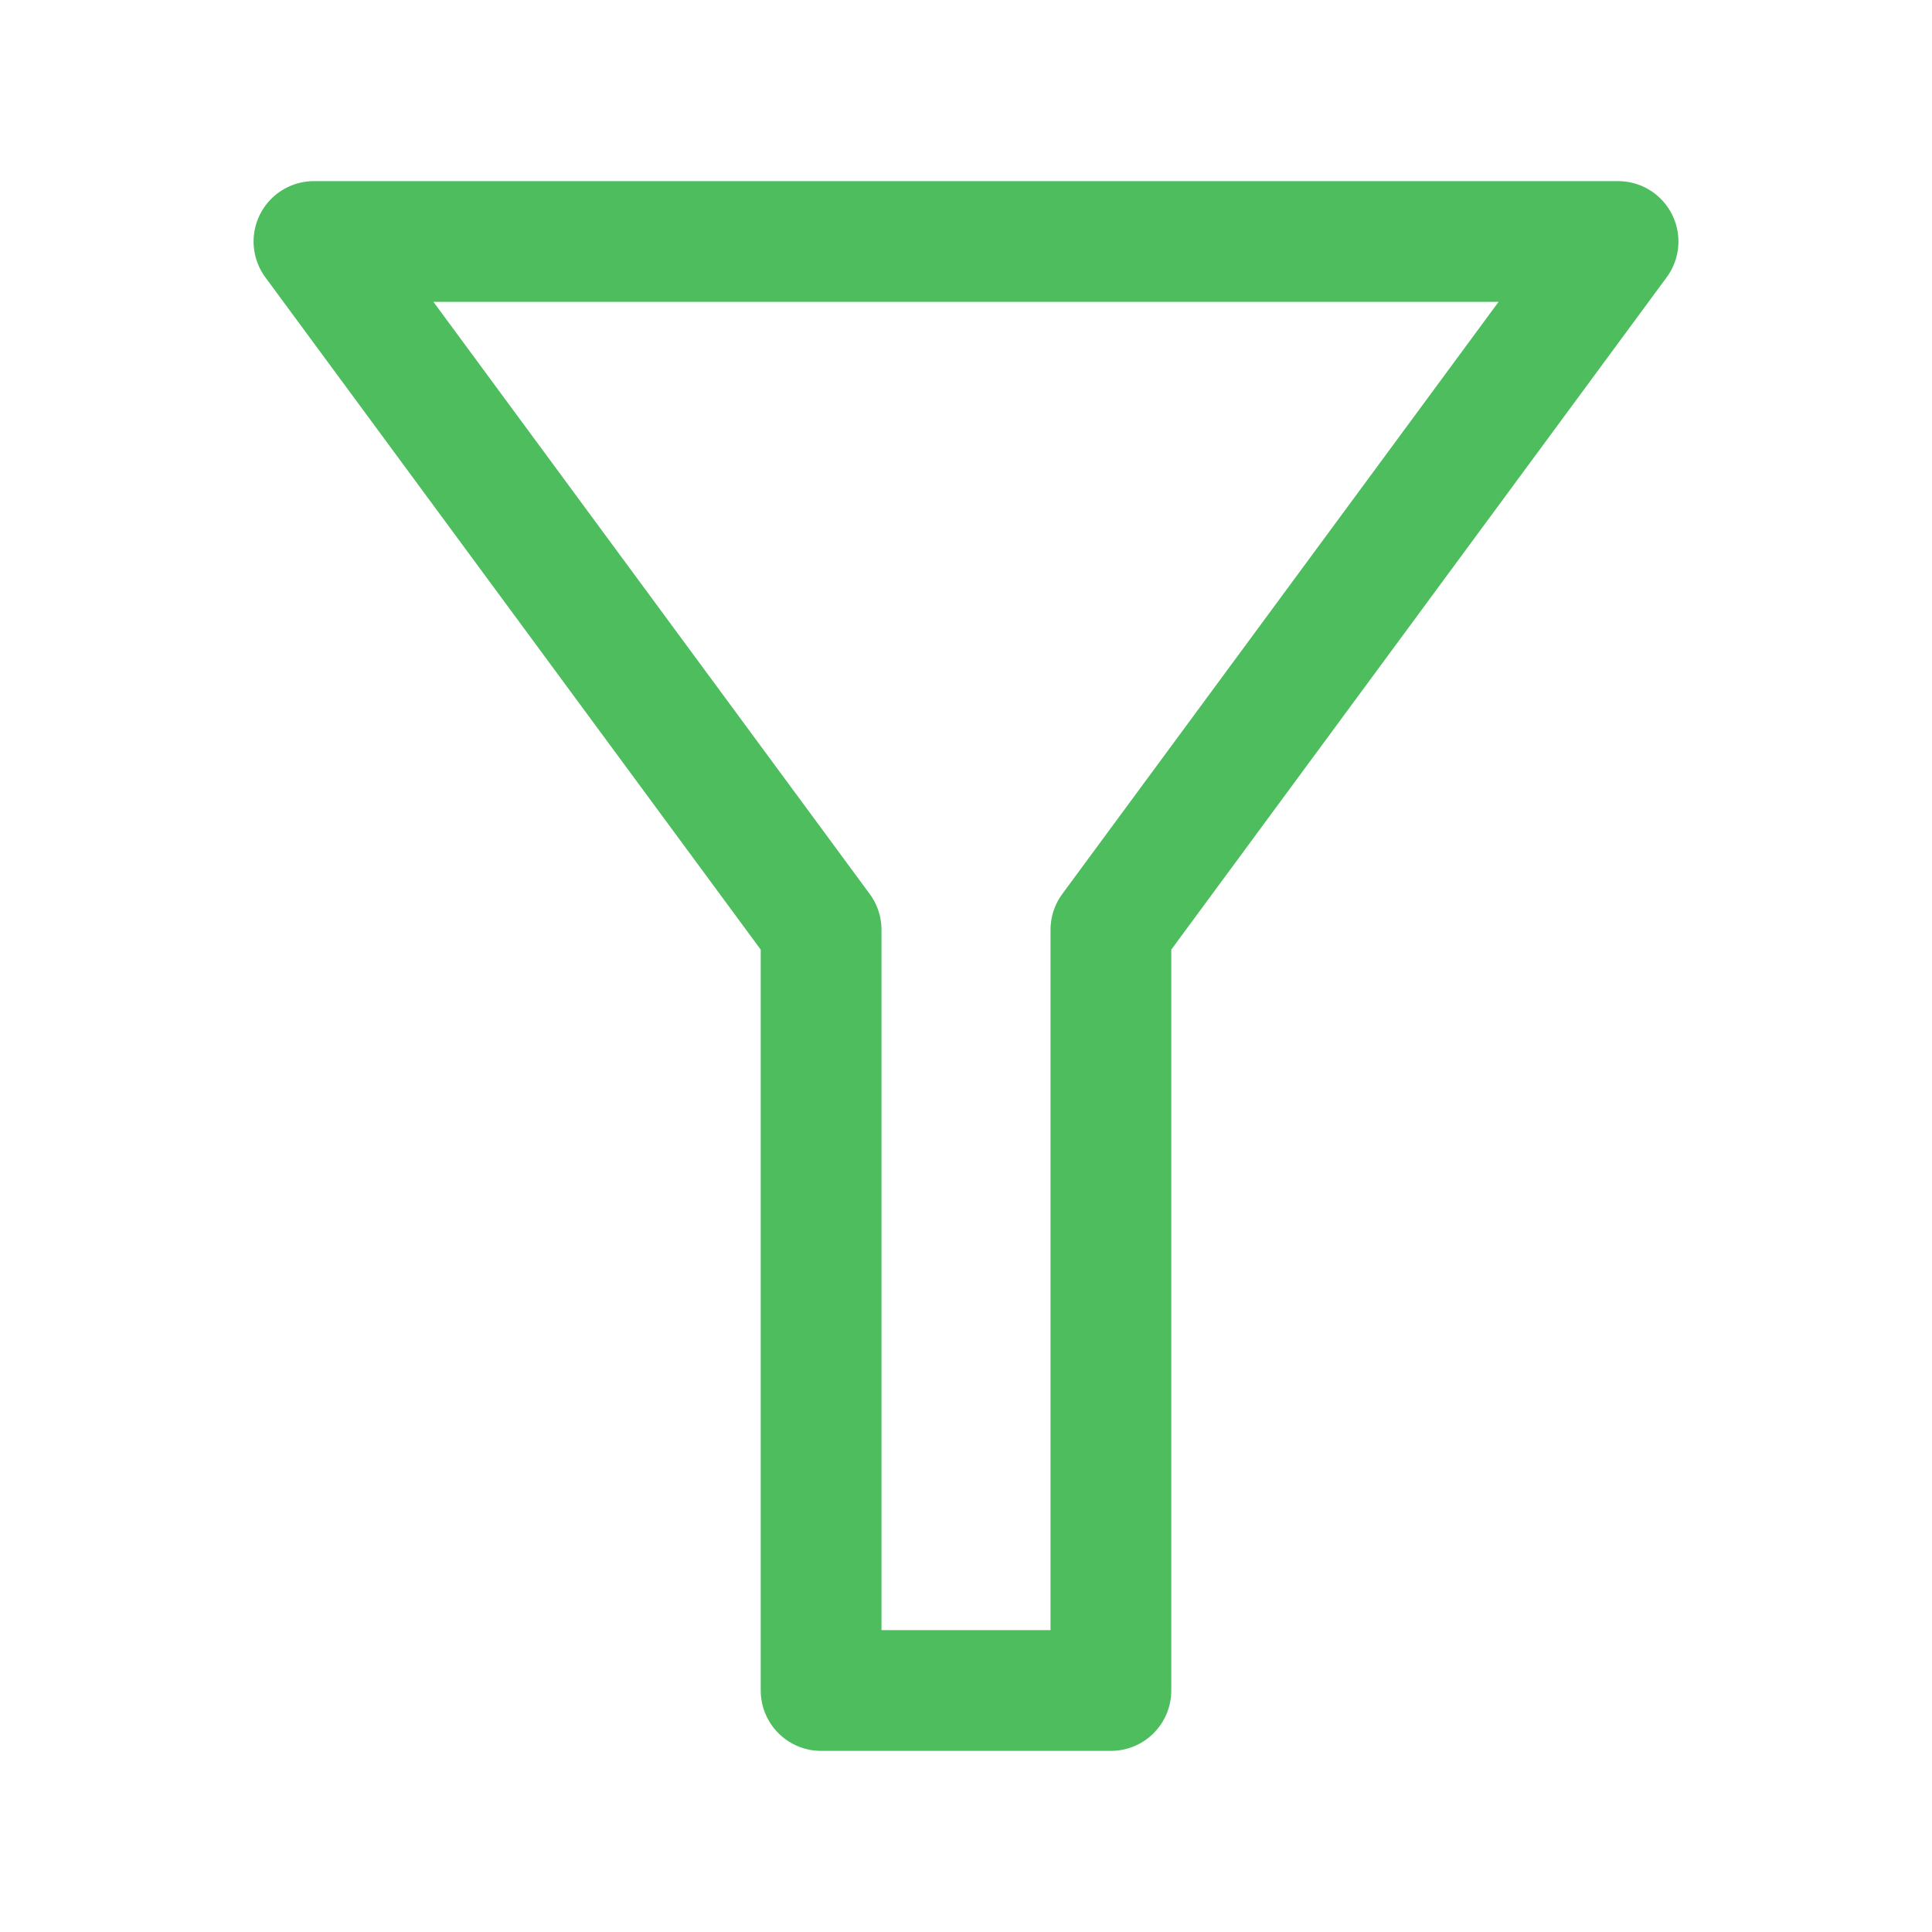
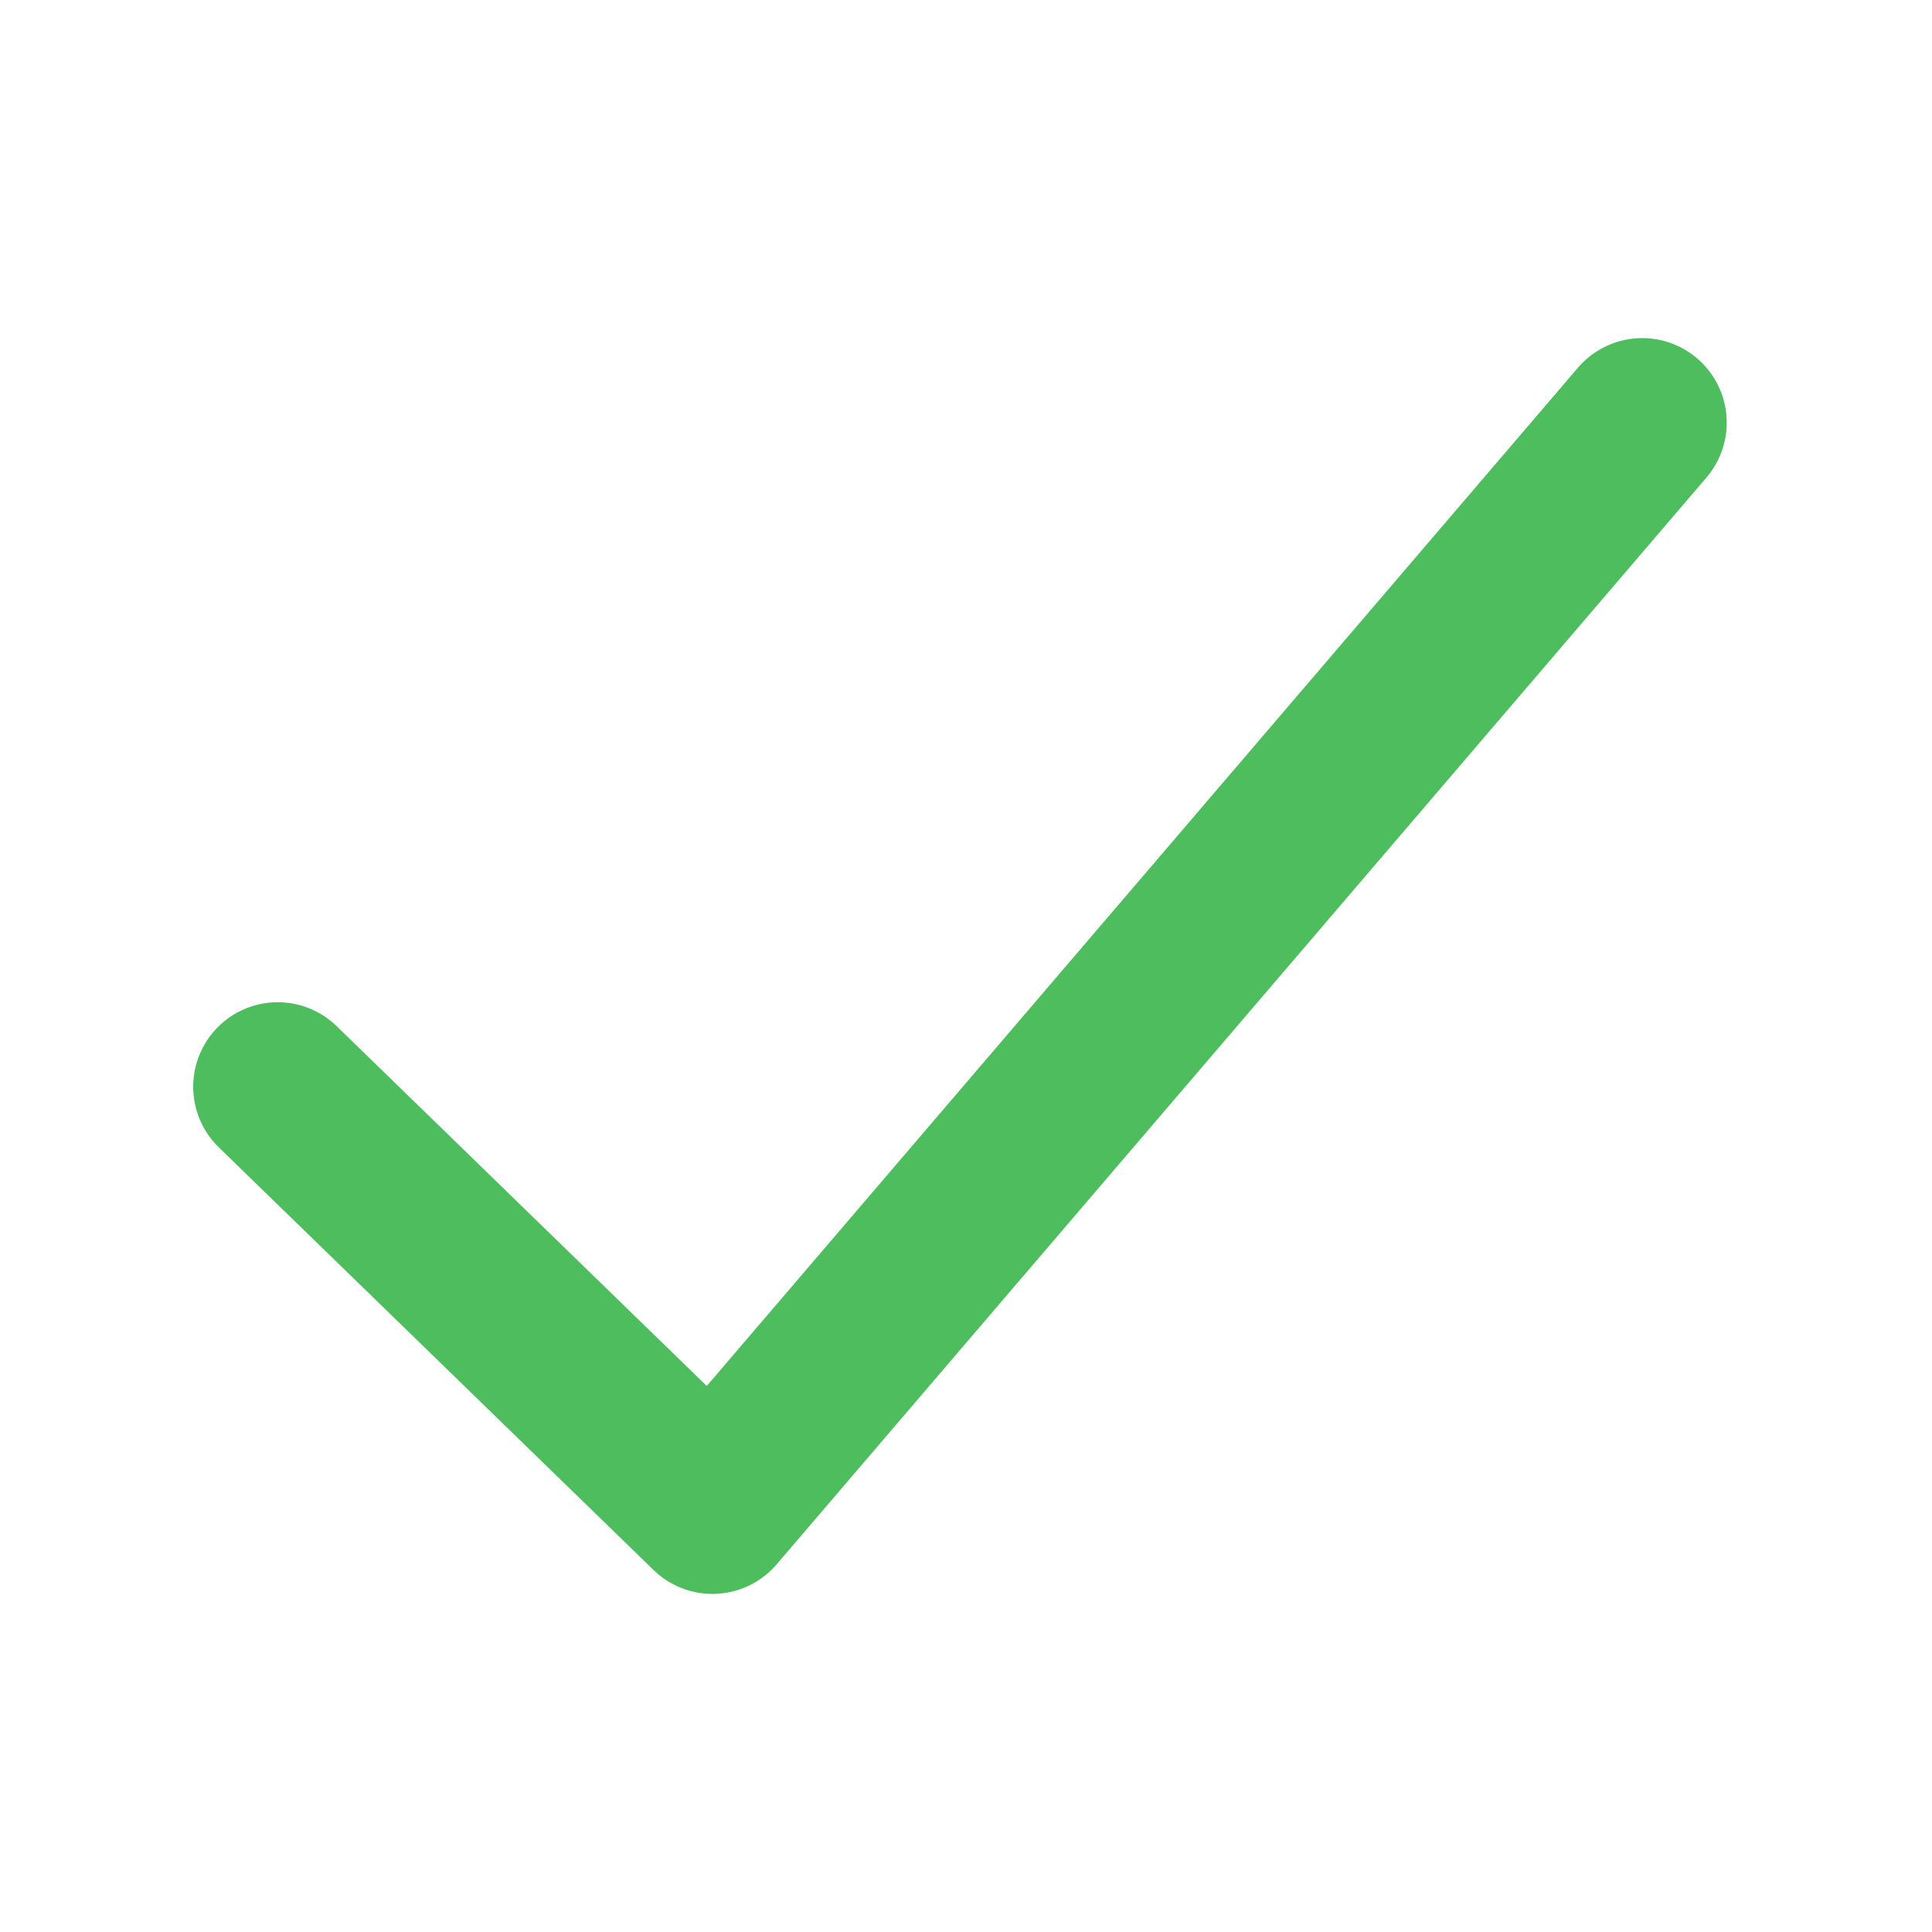
<svg xmlns="http://www.w3.org/2000/svg" version="1.1" id="Ebene_1" x="0px" y="0px" width="16px" height="16px" viewBox="0 0 16 16" style="enable-background:new 0 0 16 16;" xml:space="preserve">
  <style type="text/css">
- 	.st0{fill:none;stroke:#4dbd5d;stroke-linecap:round;stroke-linejoin:round;stroke-miterlimit:10;}
+ 	.st0{fill:none;stroke:#4DBD5D;stroke-width:1.4;stroke-linecap:round;stroke-linejoin:round;}
</style>
-   <path class="st0" d="M13.4,2H2.6l4.2,5.7V14h2.4V7.7L13.4,2z" />
+   <path class="st0" d="M13.6,3.5l-7.7,9L2.3,9" />
</svg>
